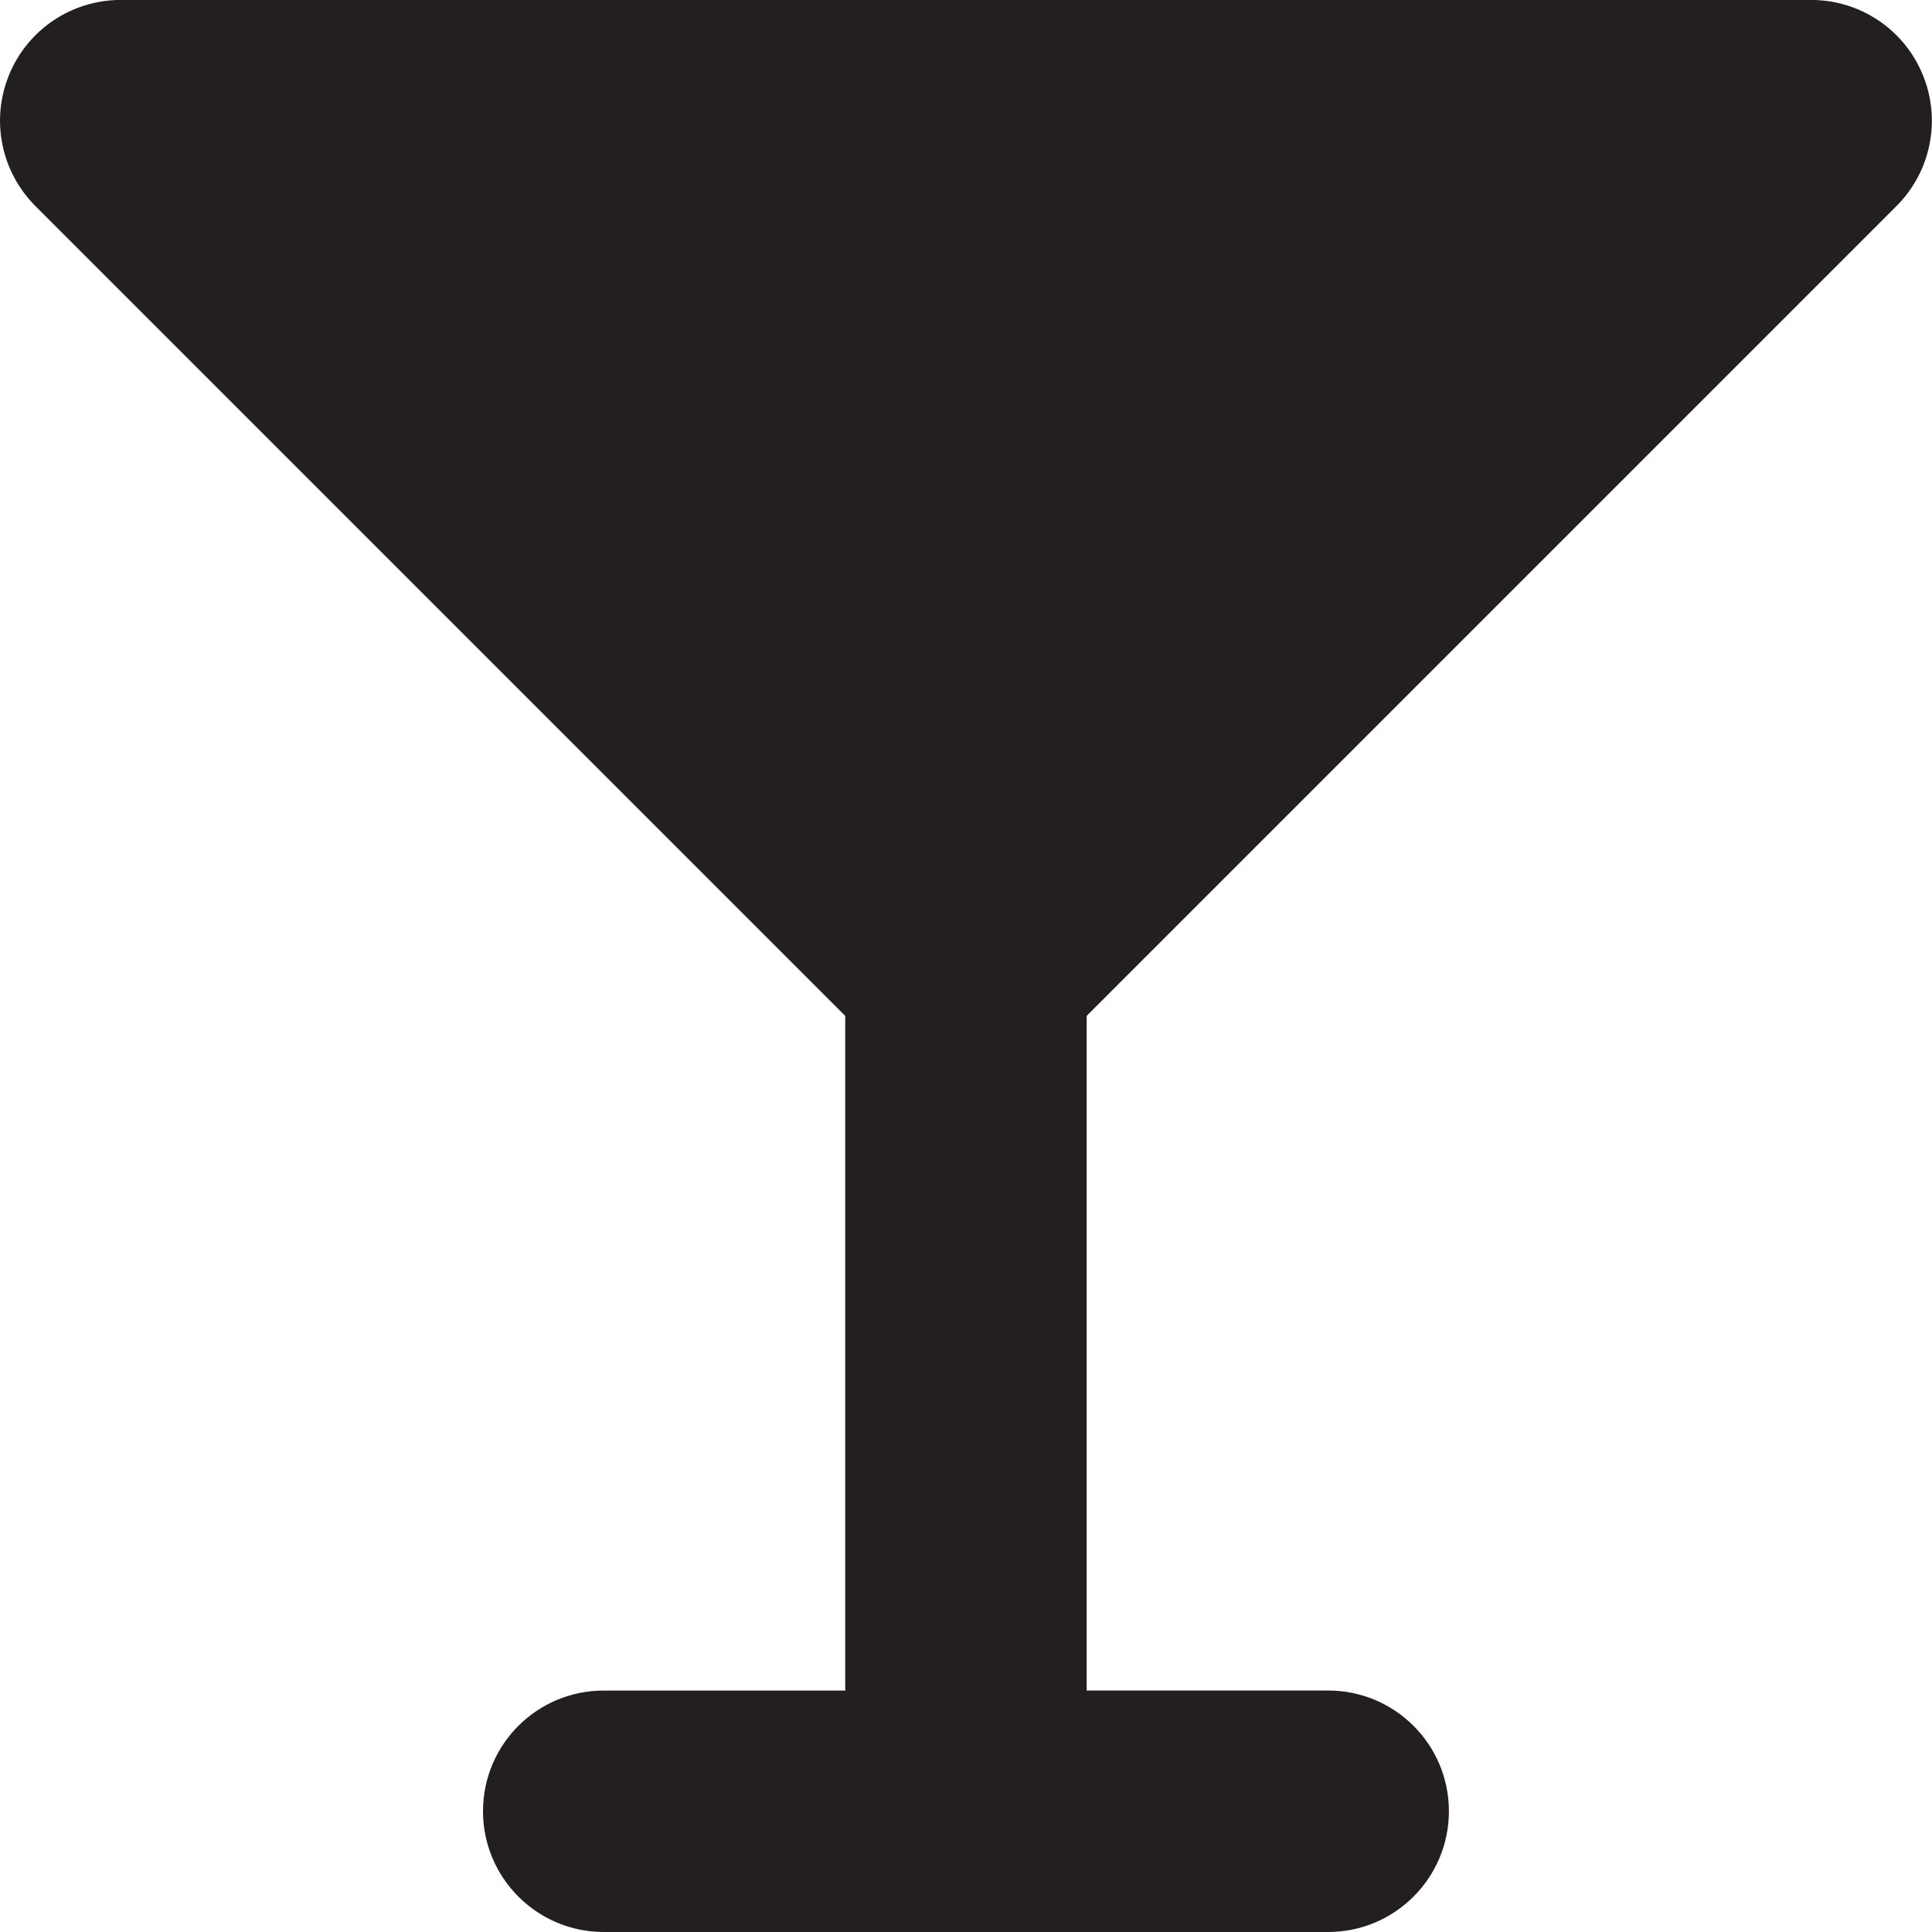
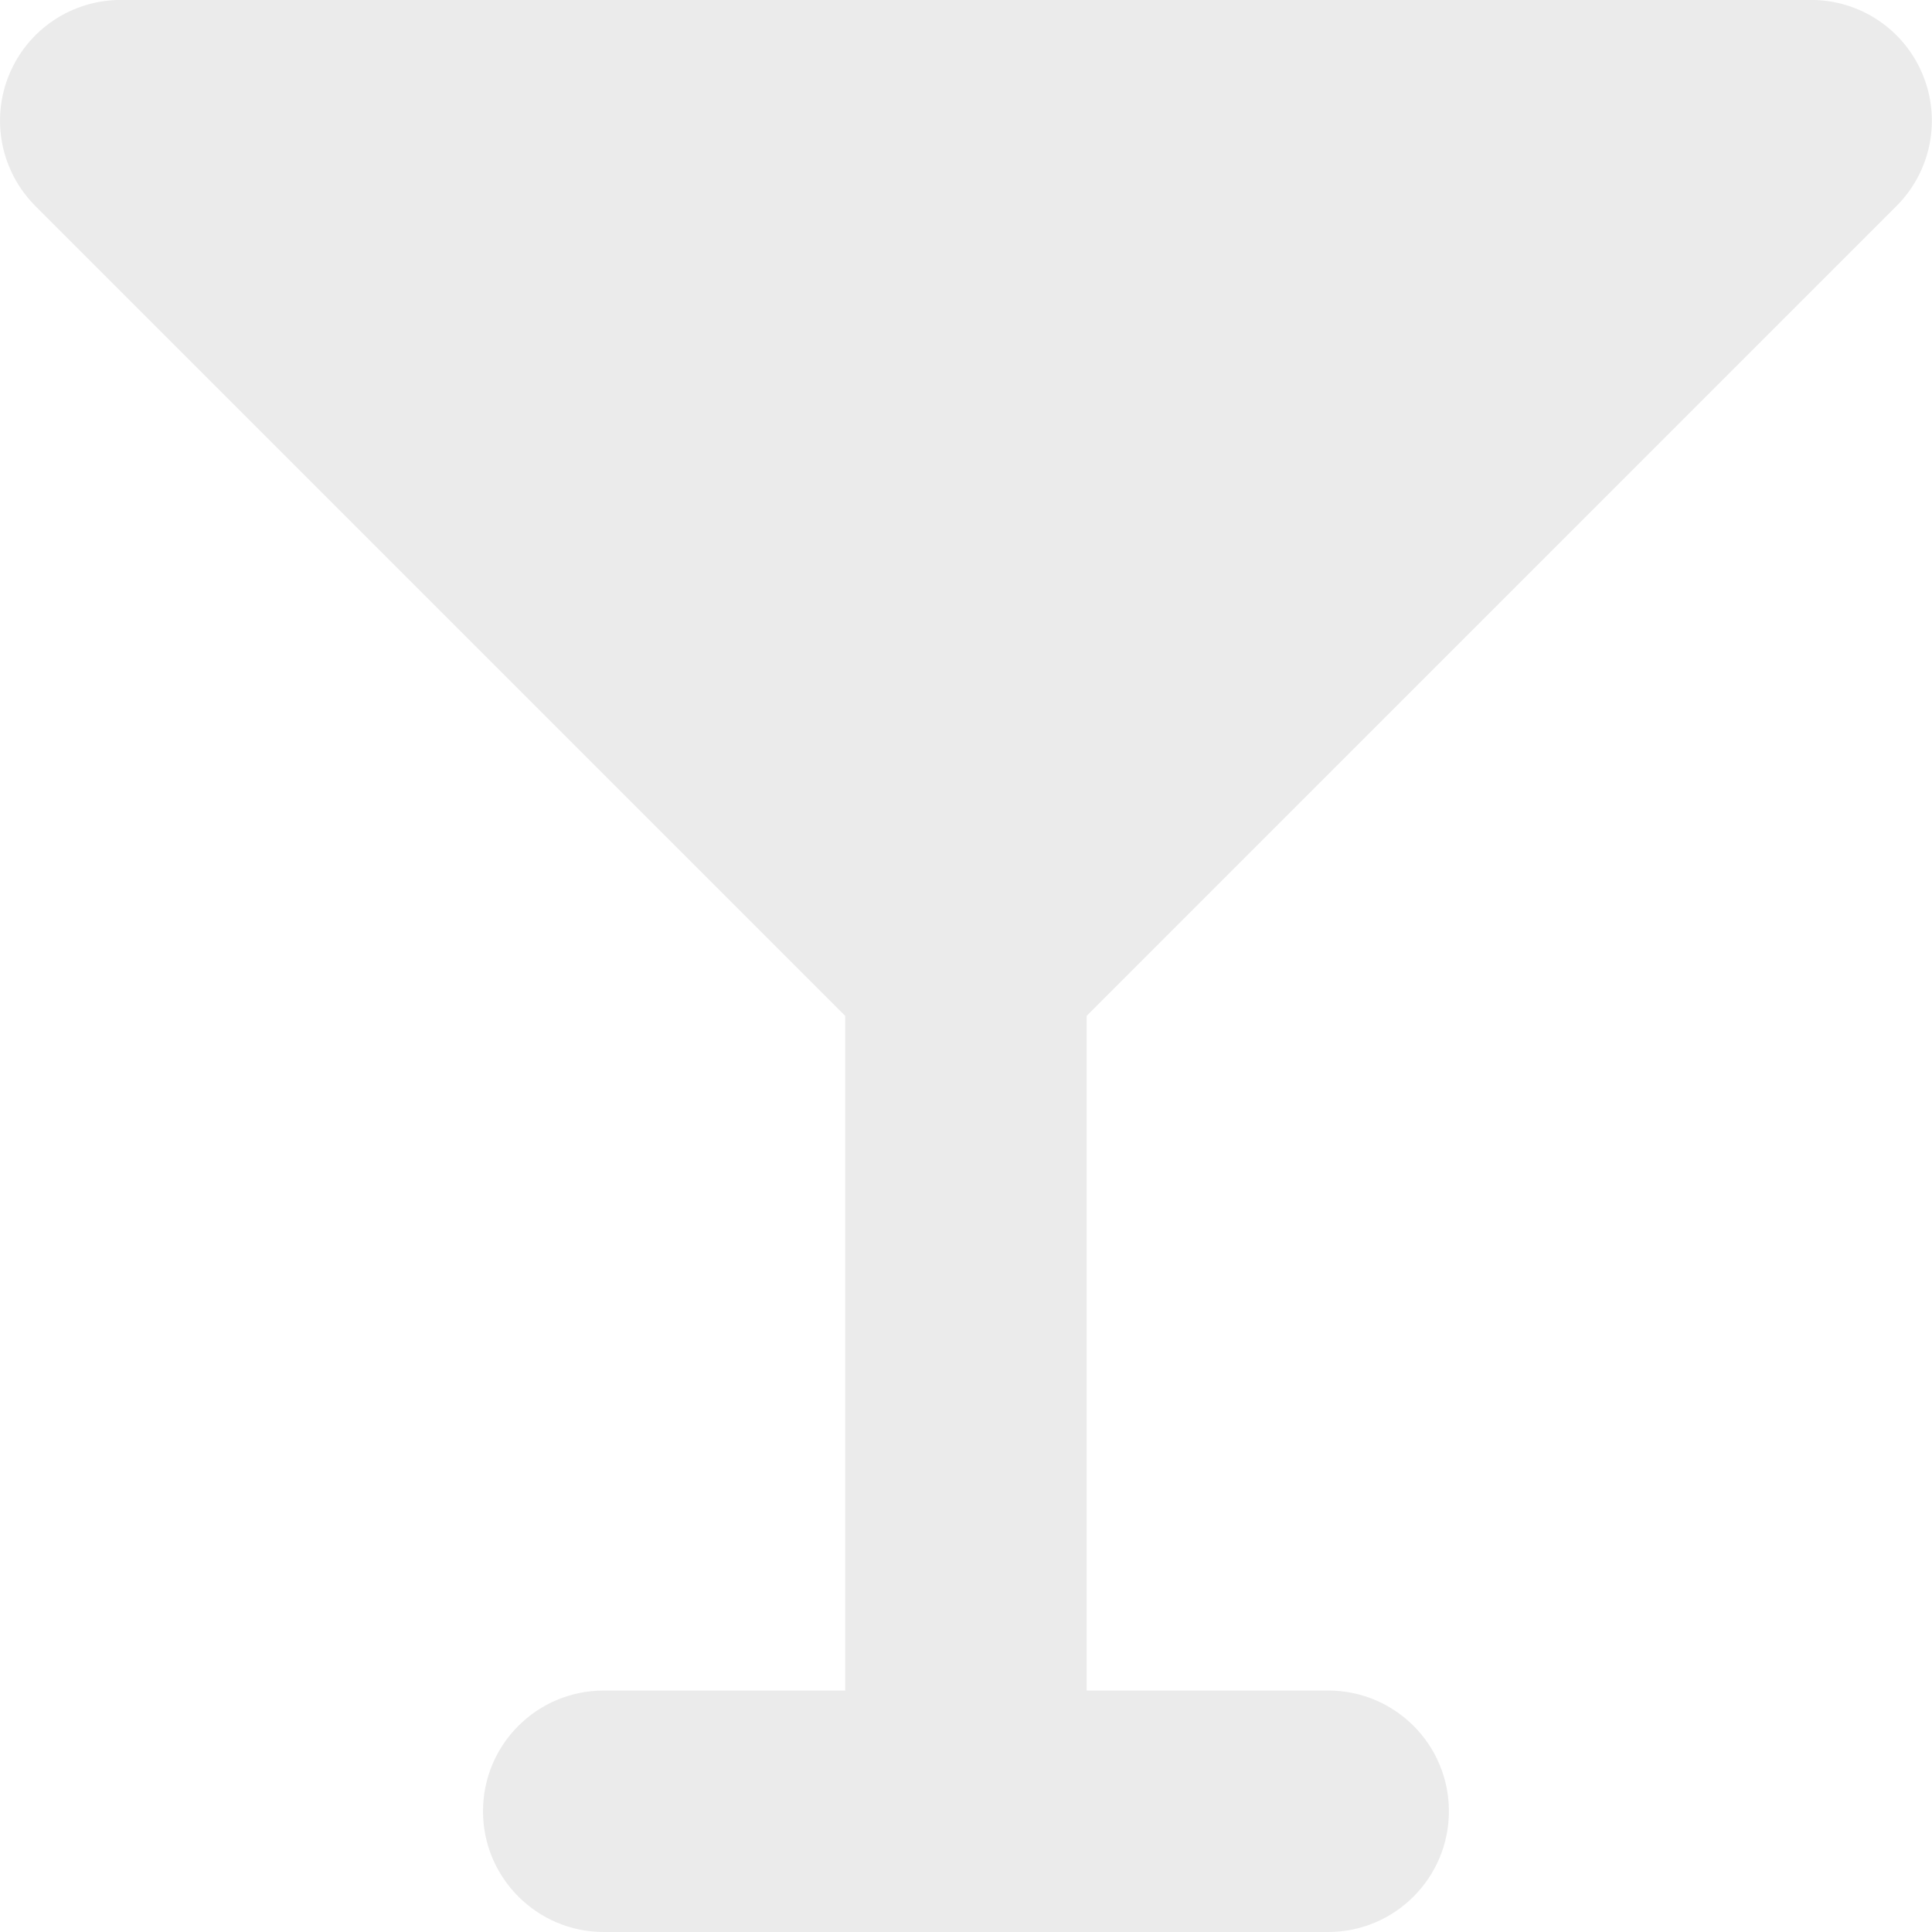
<svg xmlns="http://www.w3.org/2000/svg" version="1.0" id="Layer_1" width="800px" height="800px" viewBox="0 0 64 64" enable-background="new 0 0 64 64" xml:space="preserve">
-   <path fill="#231F20" d="M62.823,6.826c1.145-1.145,1.488-2.863,0.867-4.359c-0.617-1.496-2.077-2.469-3.694-2.469H4.001  c-1.617,0-3.078,0.973-3.695,2.469c-0.621,1.496-0.277,3.214,0.867,4.359l26.826,26.826v22.35h-8C17.789,56.001,16,57.79,16,60  c0,2.203,1.789,4,3.999,4h23.998c2.211,0,4-1.797,4-4c0-2.21-1.789-3.999-4-3.999h-7.999v-22.35L62.823,6.826z" />
+   <path fill="#EBEBEB" d="M62.823,6.826c1.145-1.145,1.488-2.863,0.867-4.359c-0.617-1.496-2.077-2.469-3.694-2.469H4.001  c-1.617,0-3.078,0.973-3.695,2.469c-0.621,1.496-0.277,3.214,0.867,4.359l26.826,26.826v22.35h-8C17.789,56.001,16,57.79,16,60  c0,2.203,1.789,4,3.999,4h23.998c2.211,0,4-1.797,4-4c0-2.21-1.789-3.999-4-3.999h-7.999v-22.35L62.823,6.826z" />
</svg>
